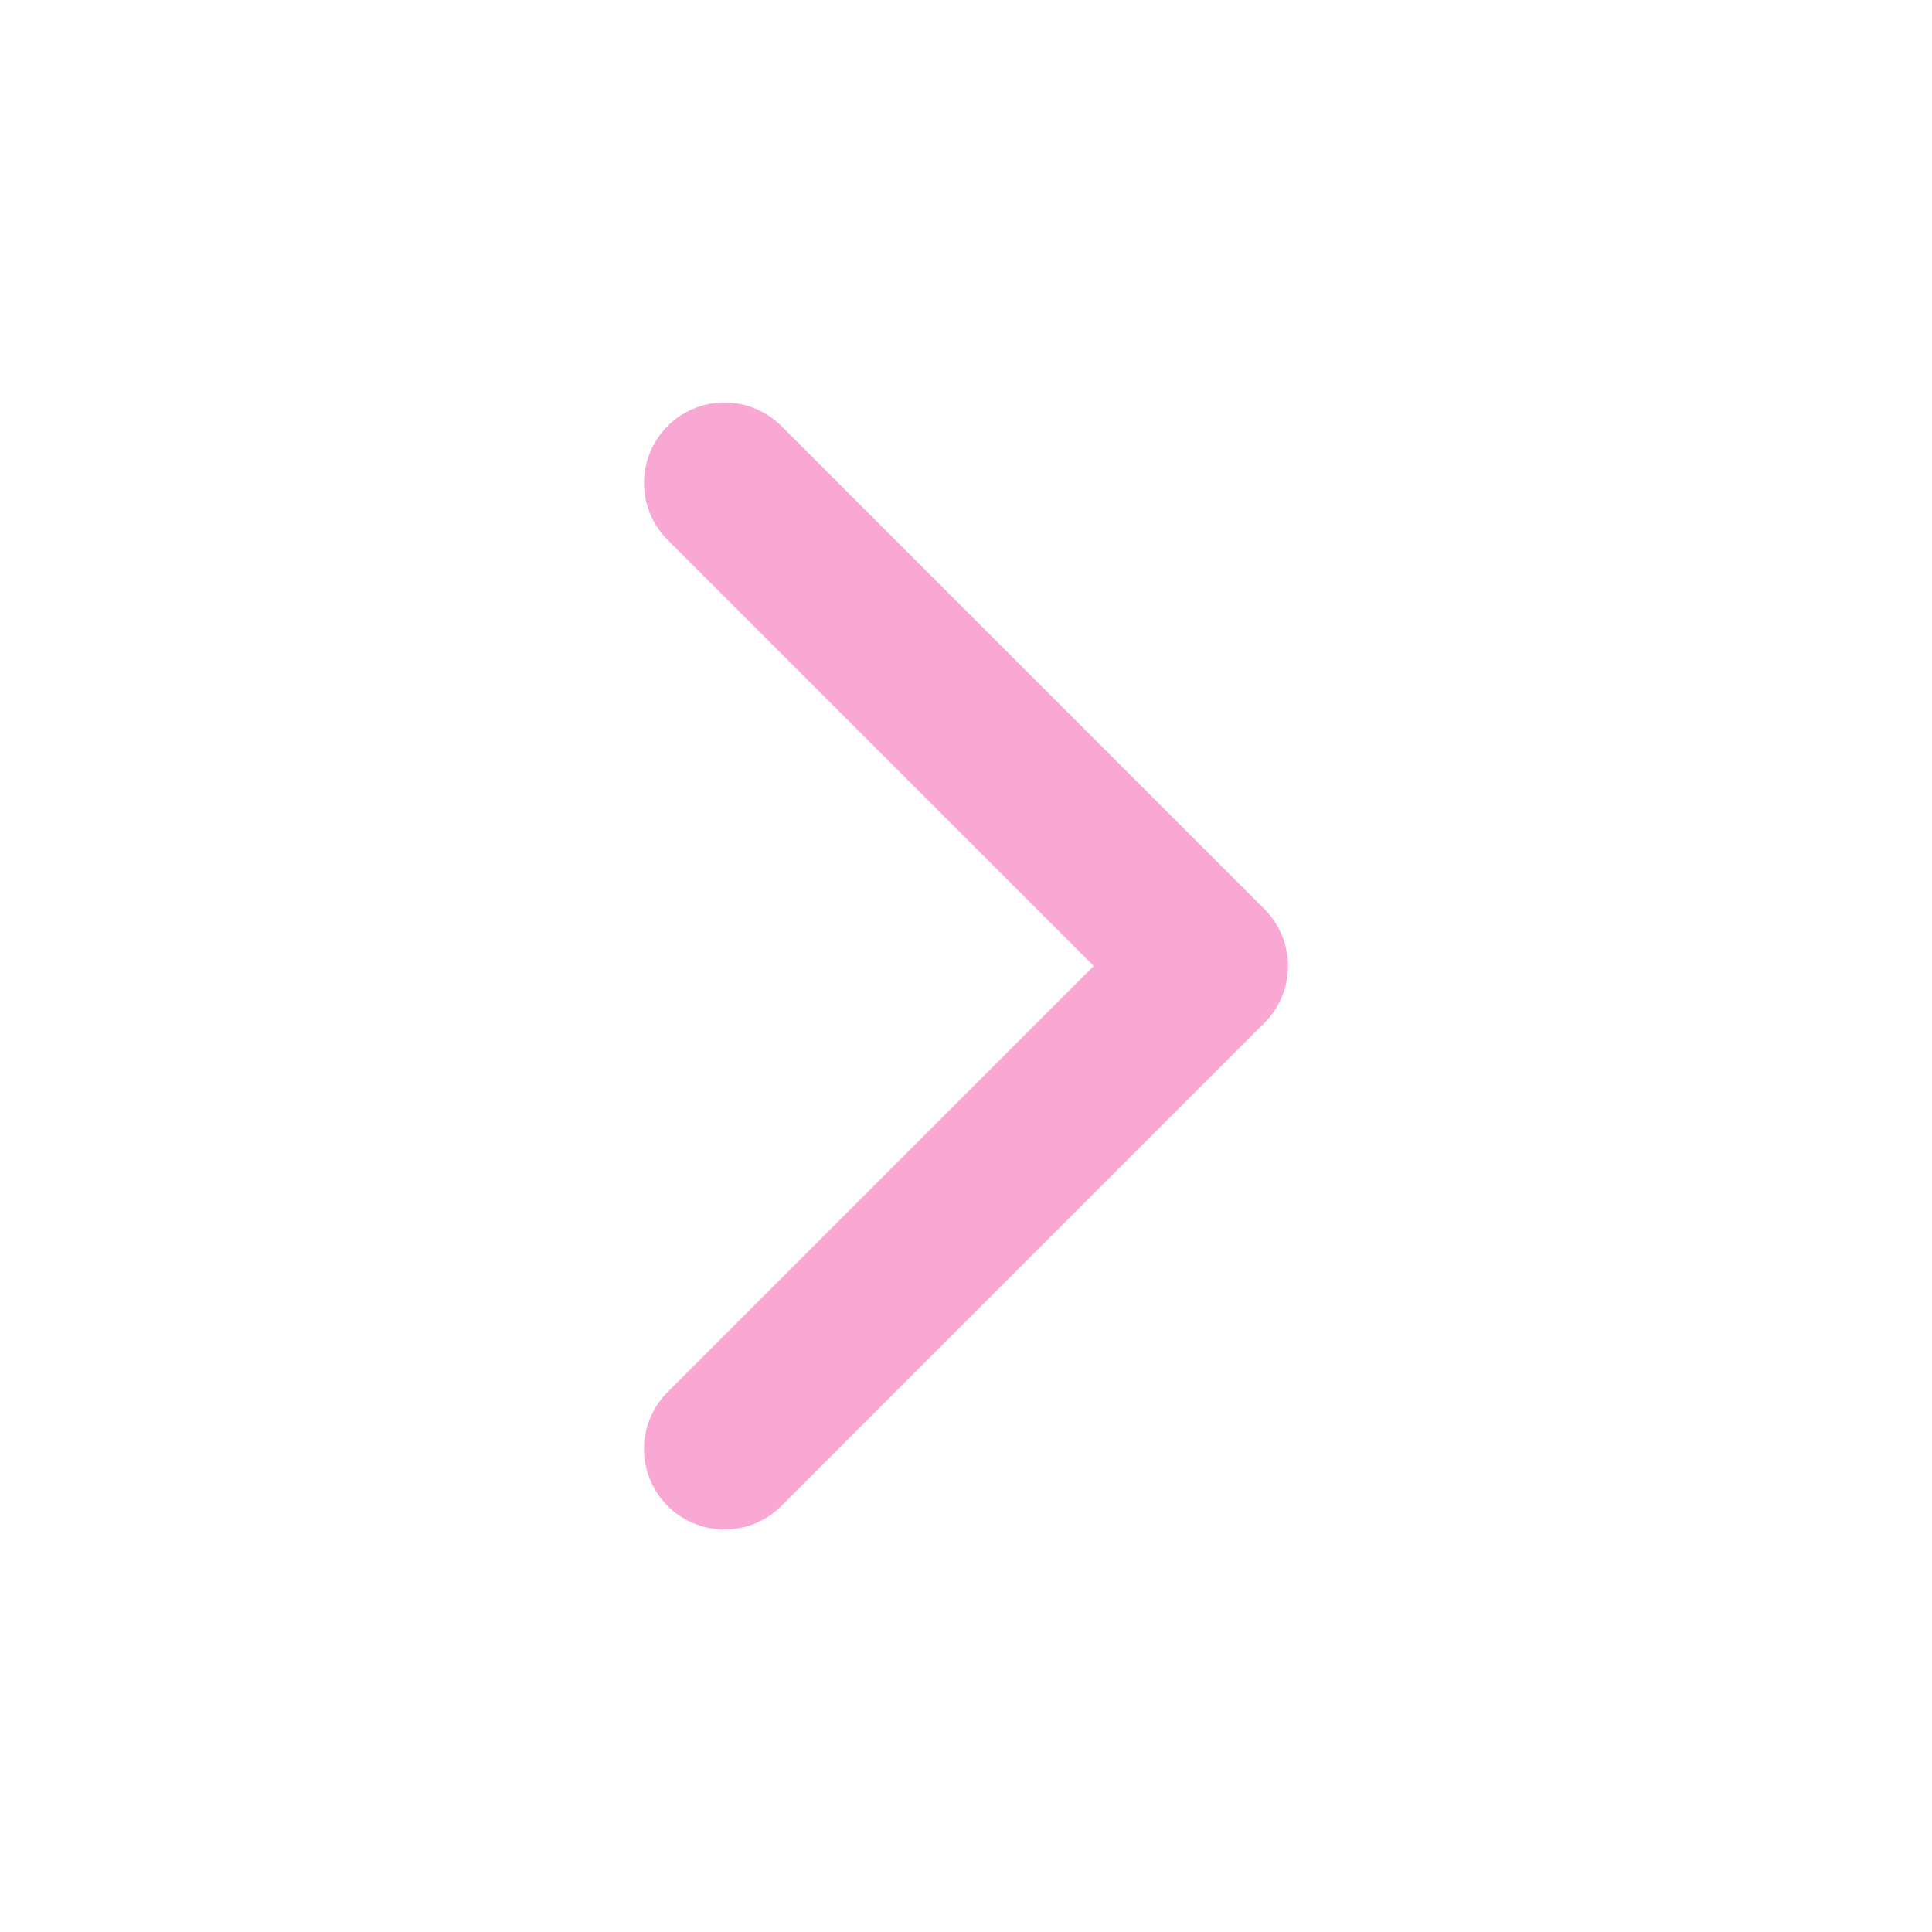
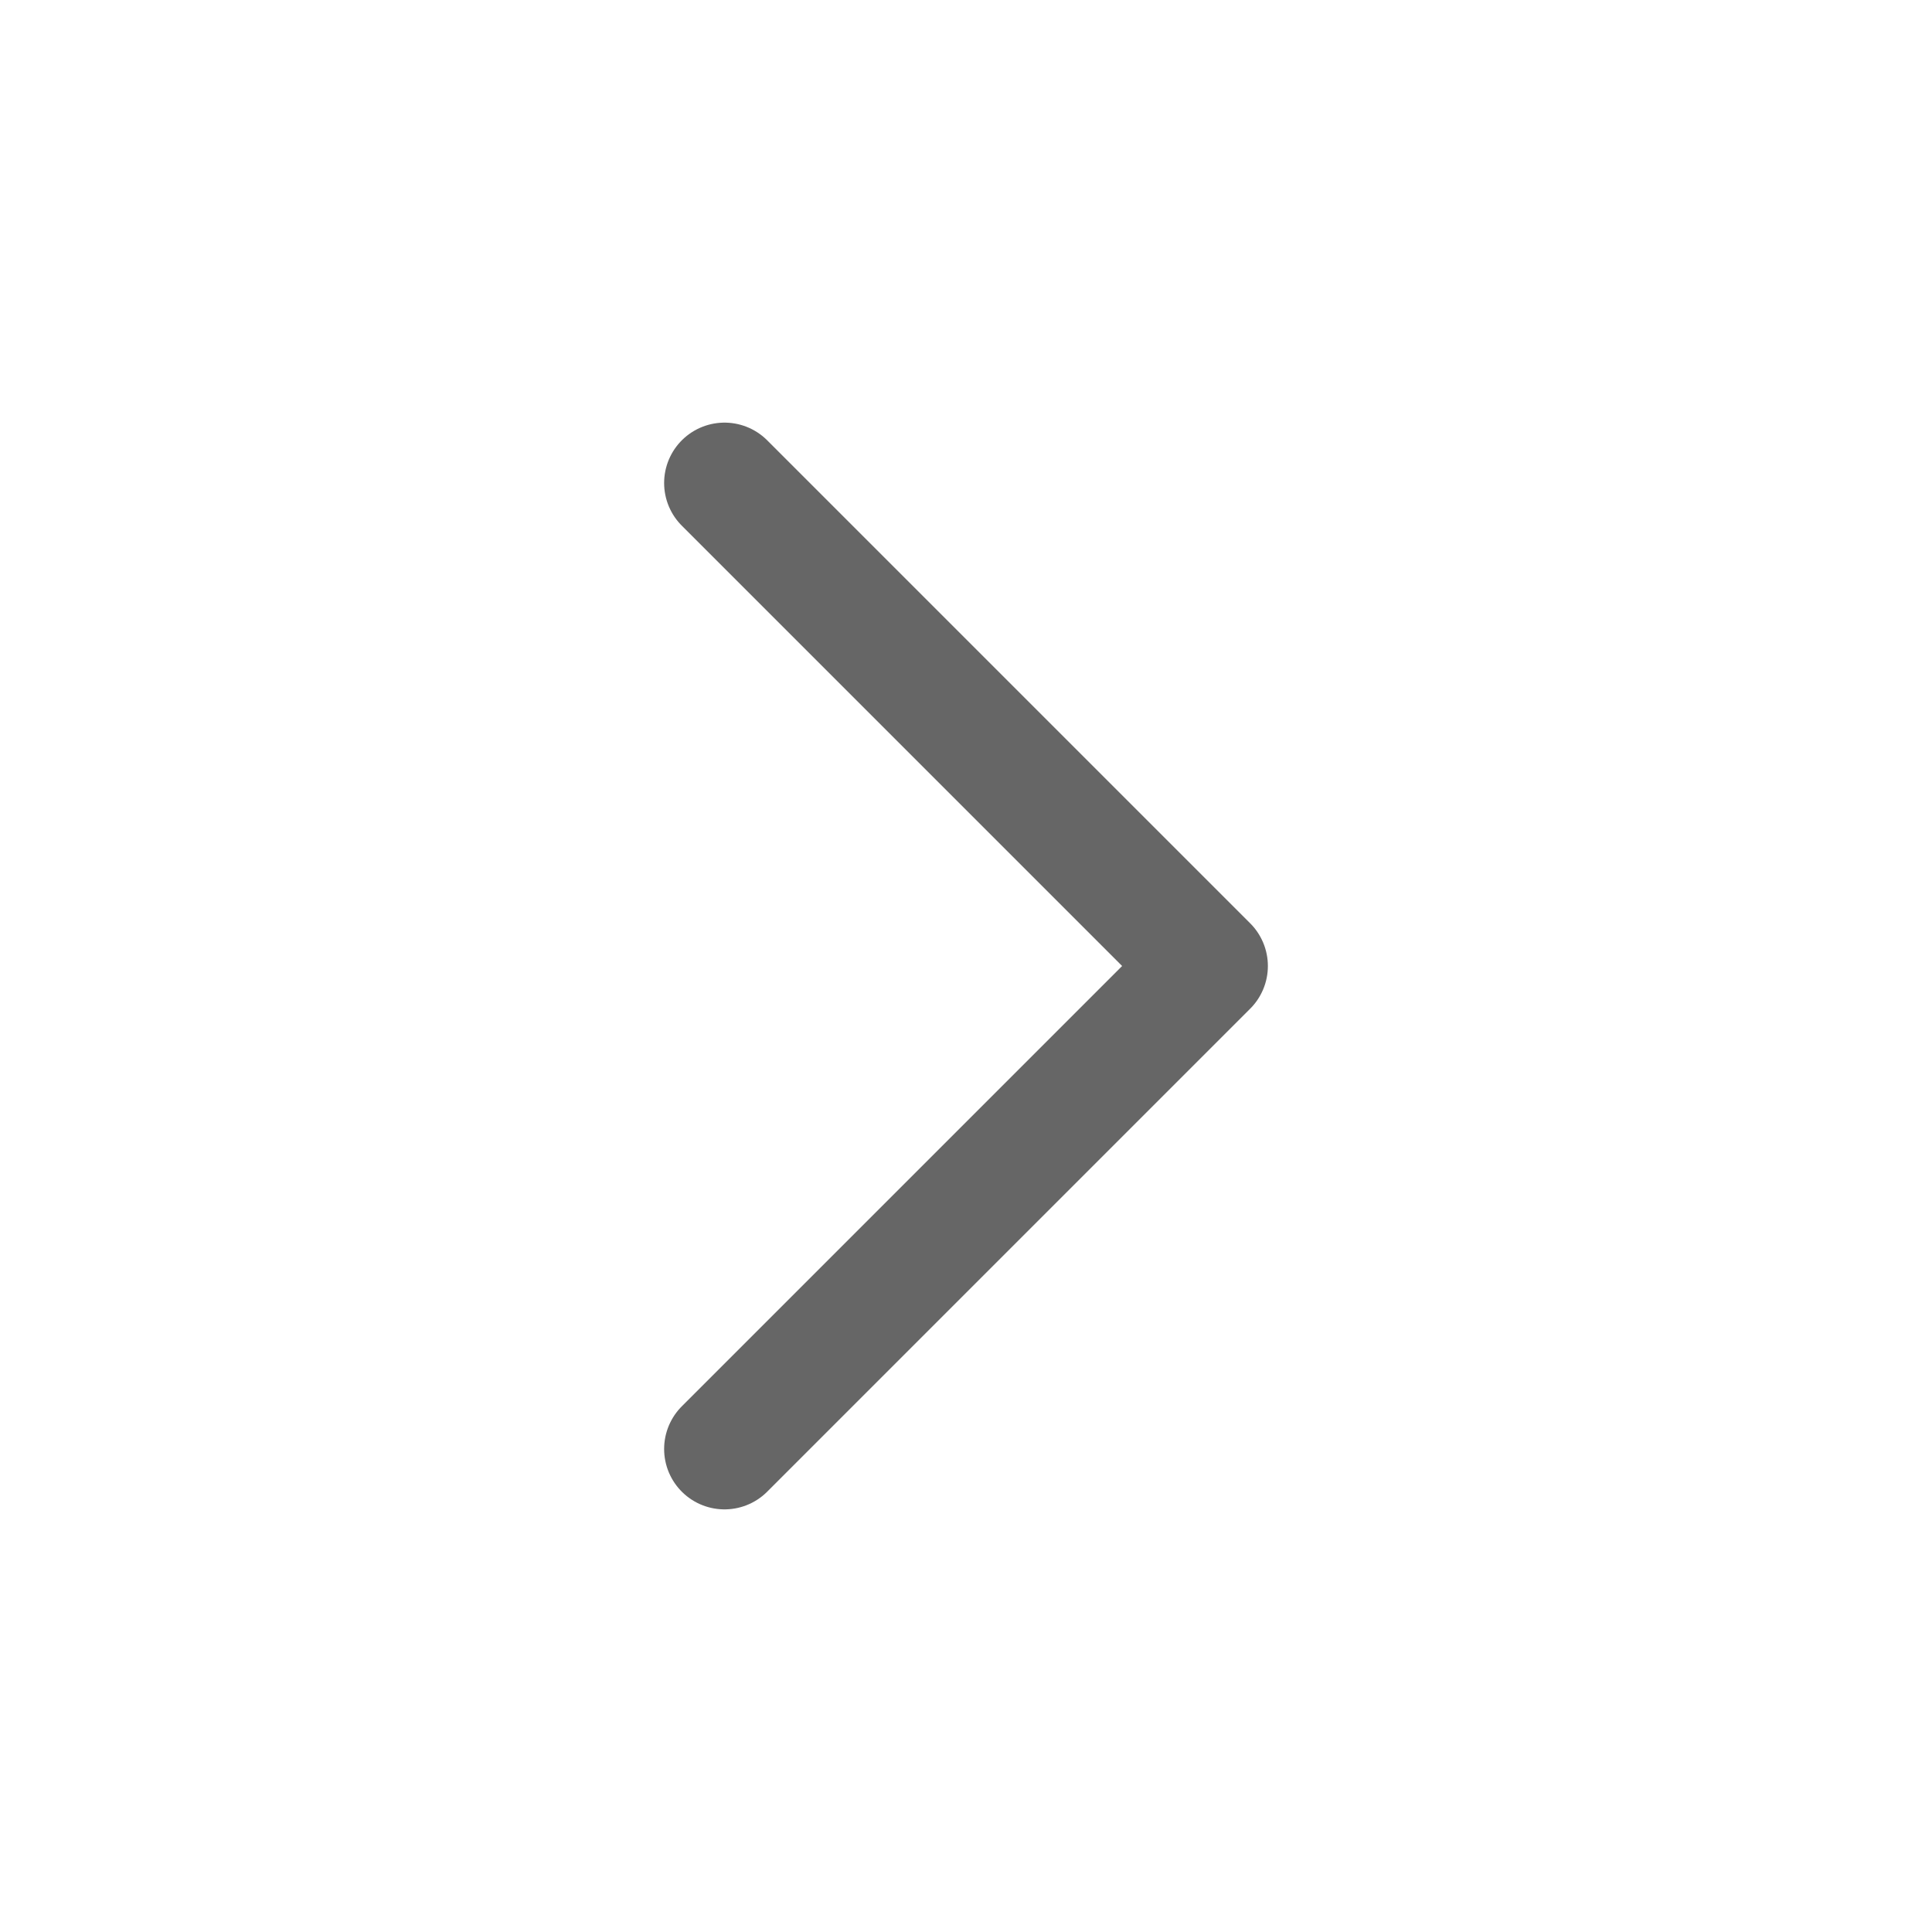
- <svg xmlns="http://www.w3.org/2000/svg" width="24" height="24" viewBox="0 0 24 24" fill="none" stroke="#f9a8d4" stroke-width="2" stroke-linecap="round" stroke-linejoin="round">
+ <svg xmlns="http://www.w3.org/2000/svg" width="24" height="24" viewBox="0 0 24 24" fill="none" stroke="#666666" stroke-width="1.5" stroke-linecap="round" stroke-linejoin="round">
  <path d="m9 18 6-6-6-6" />
</svg>
